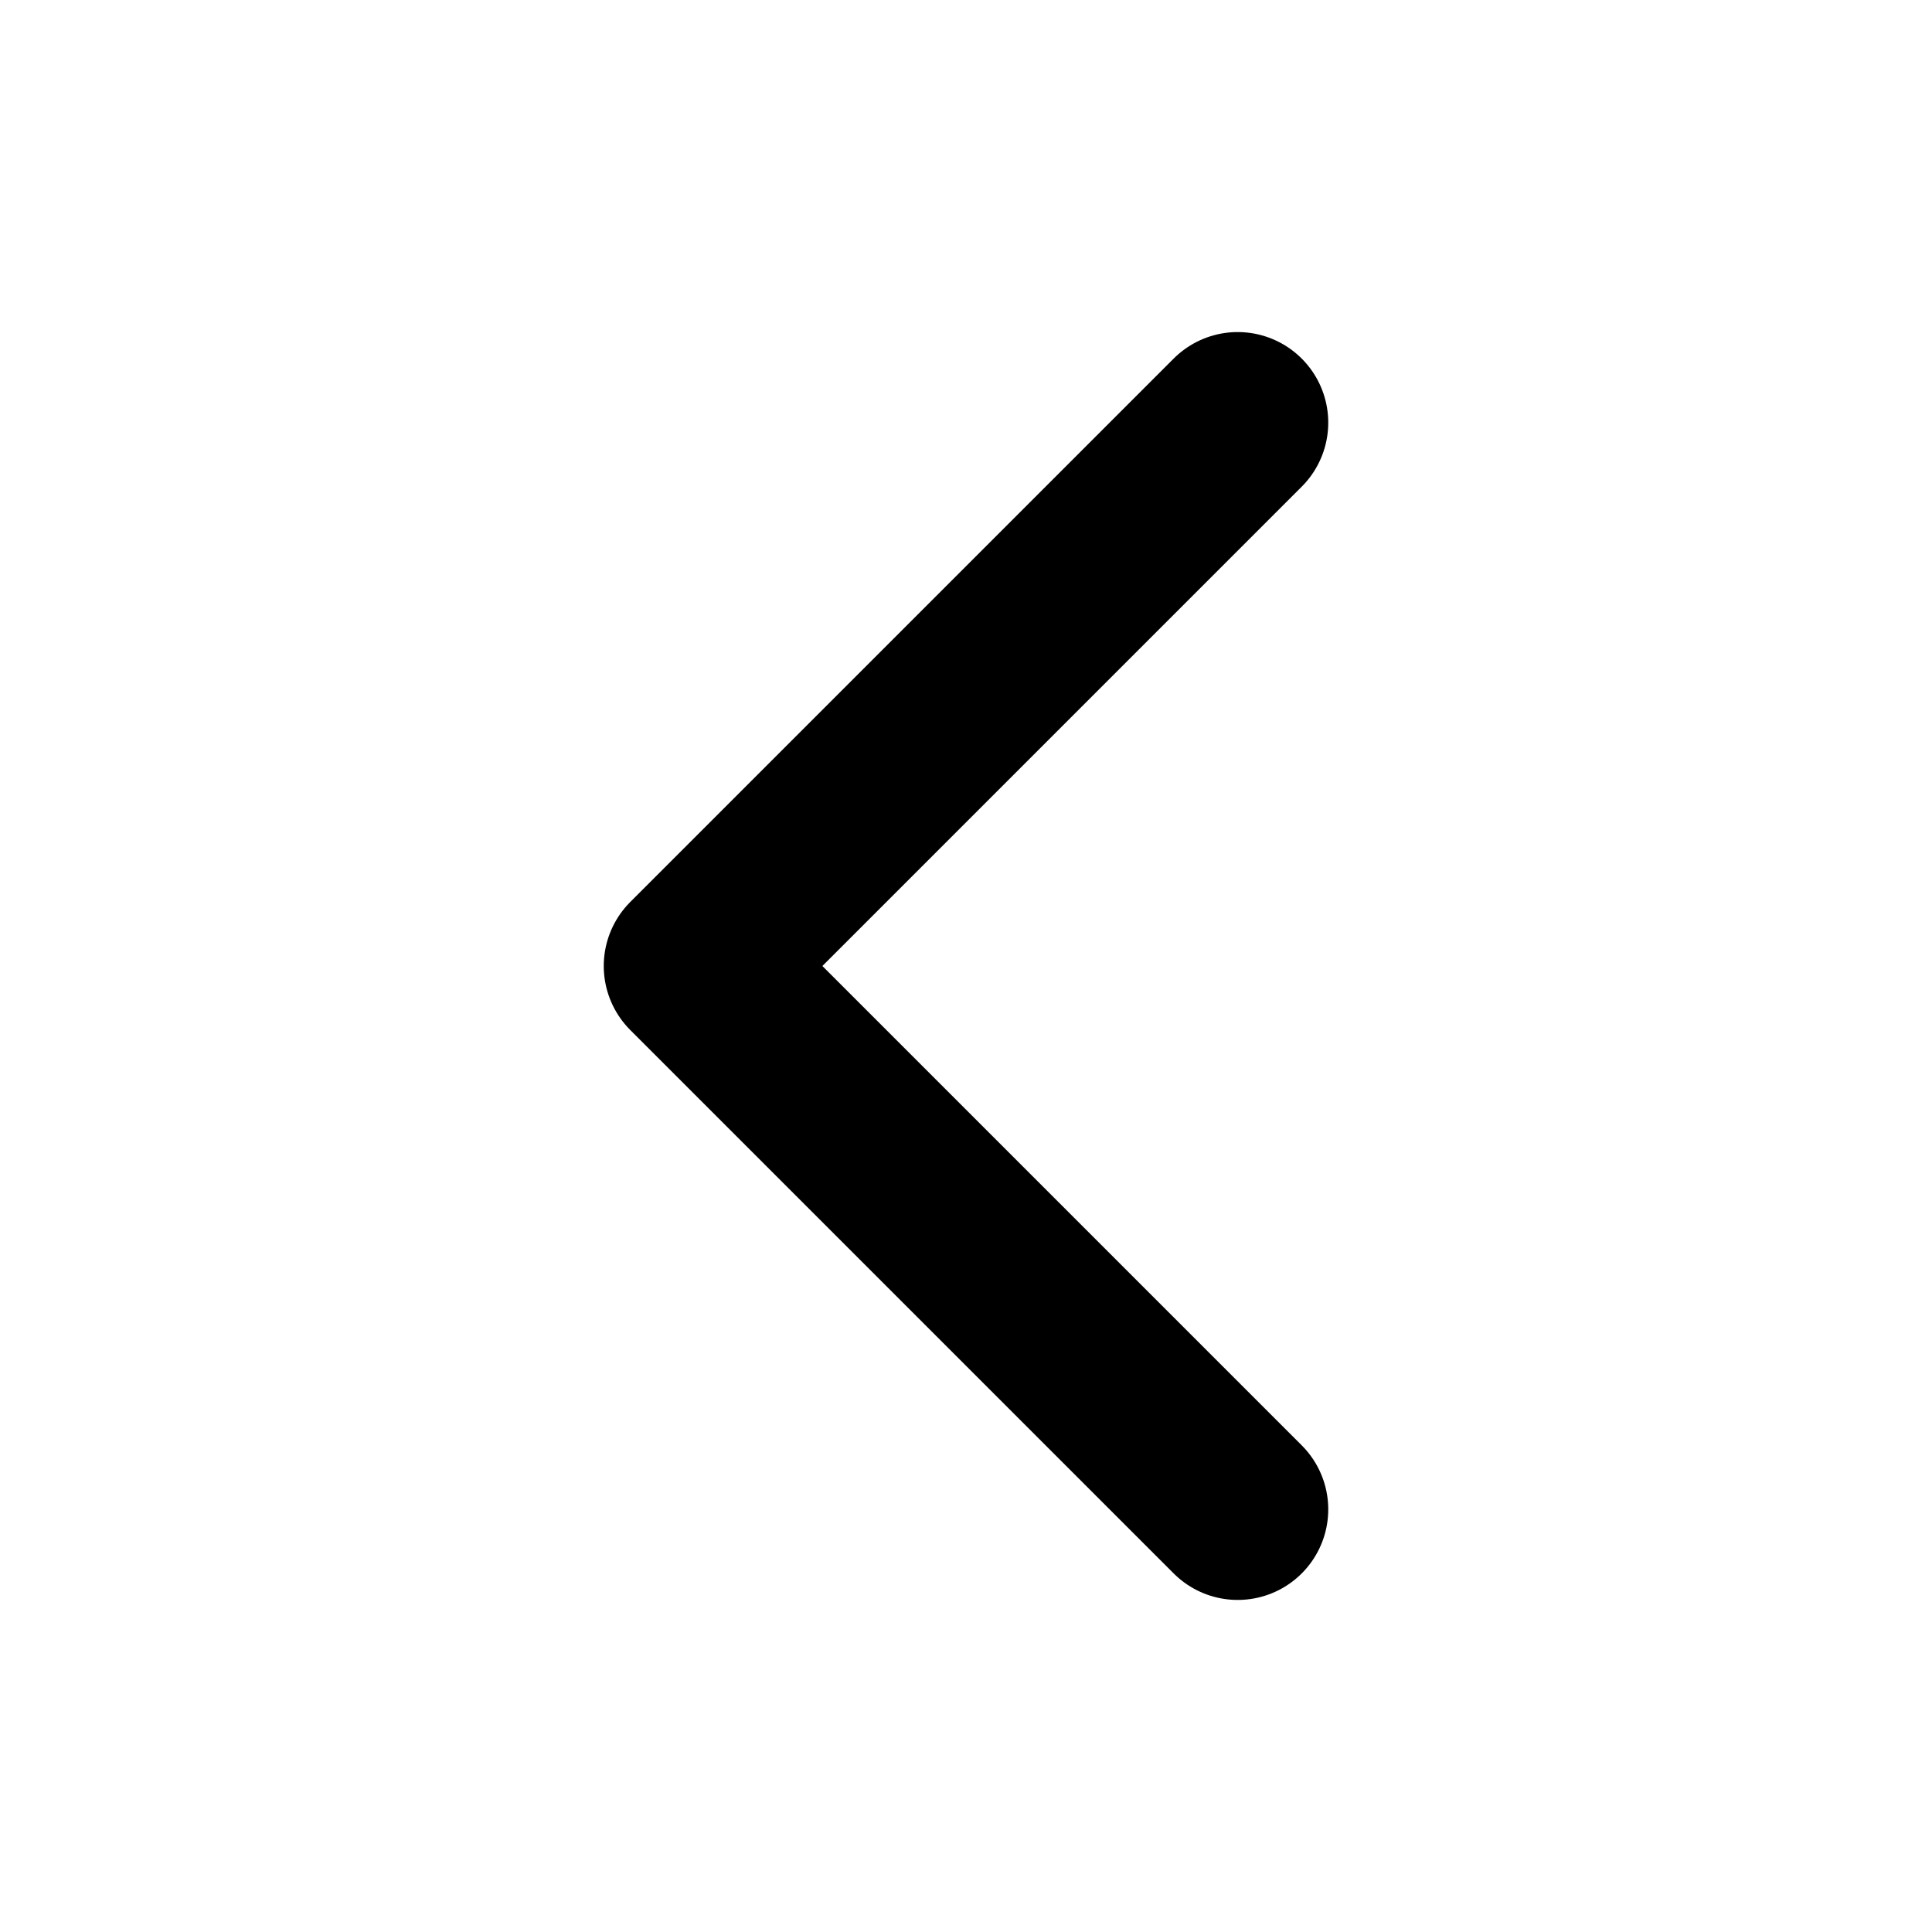
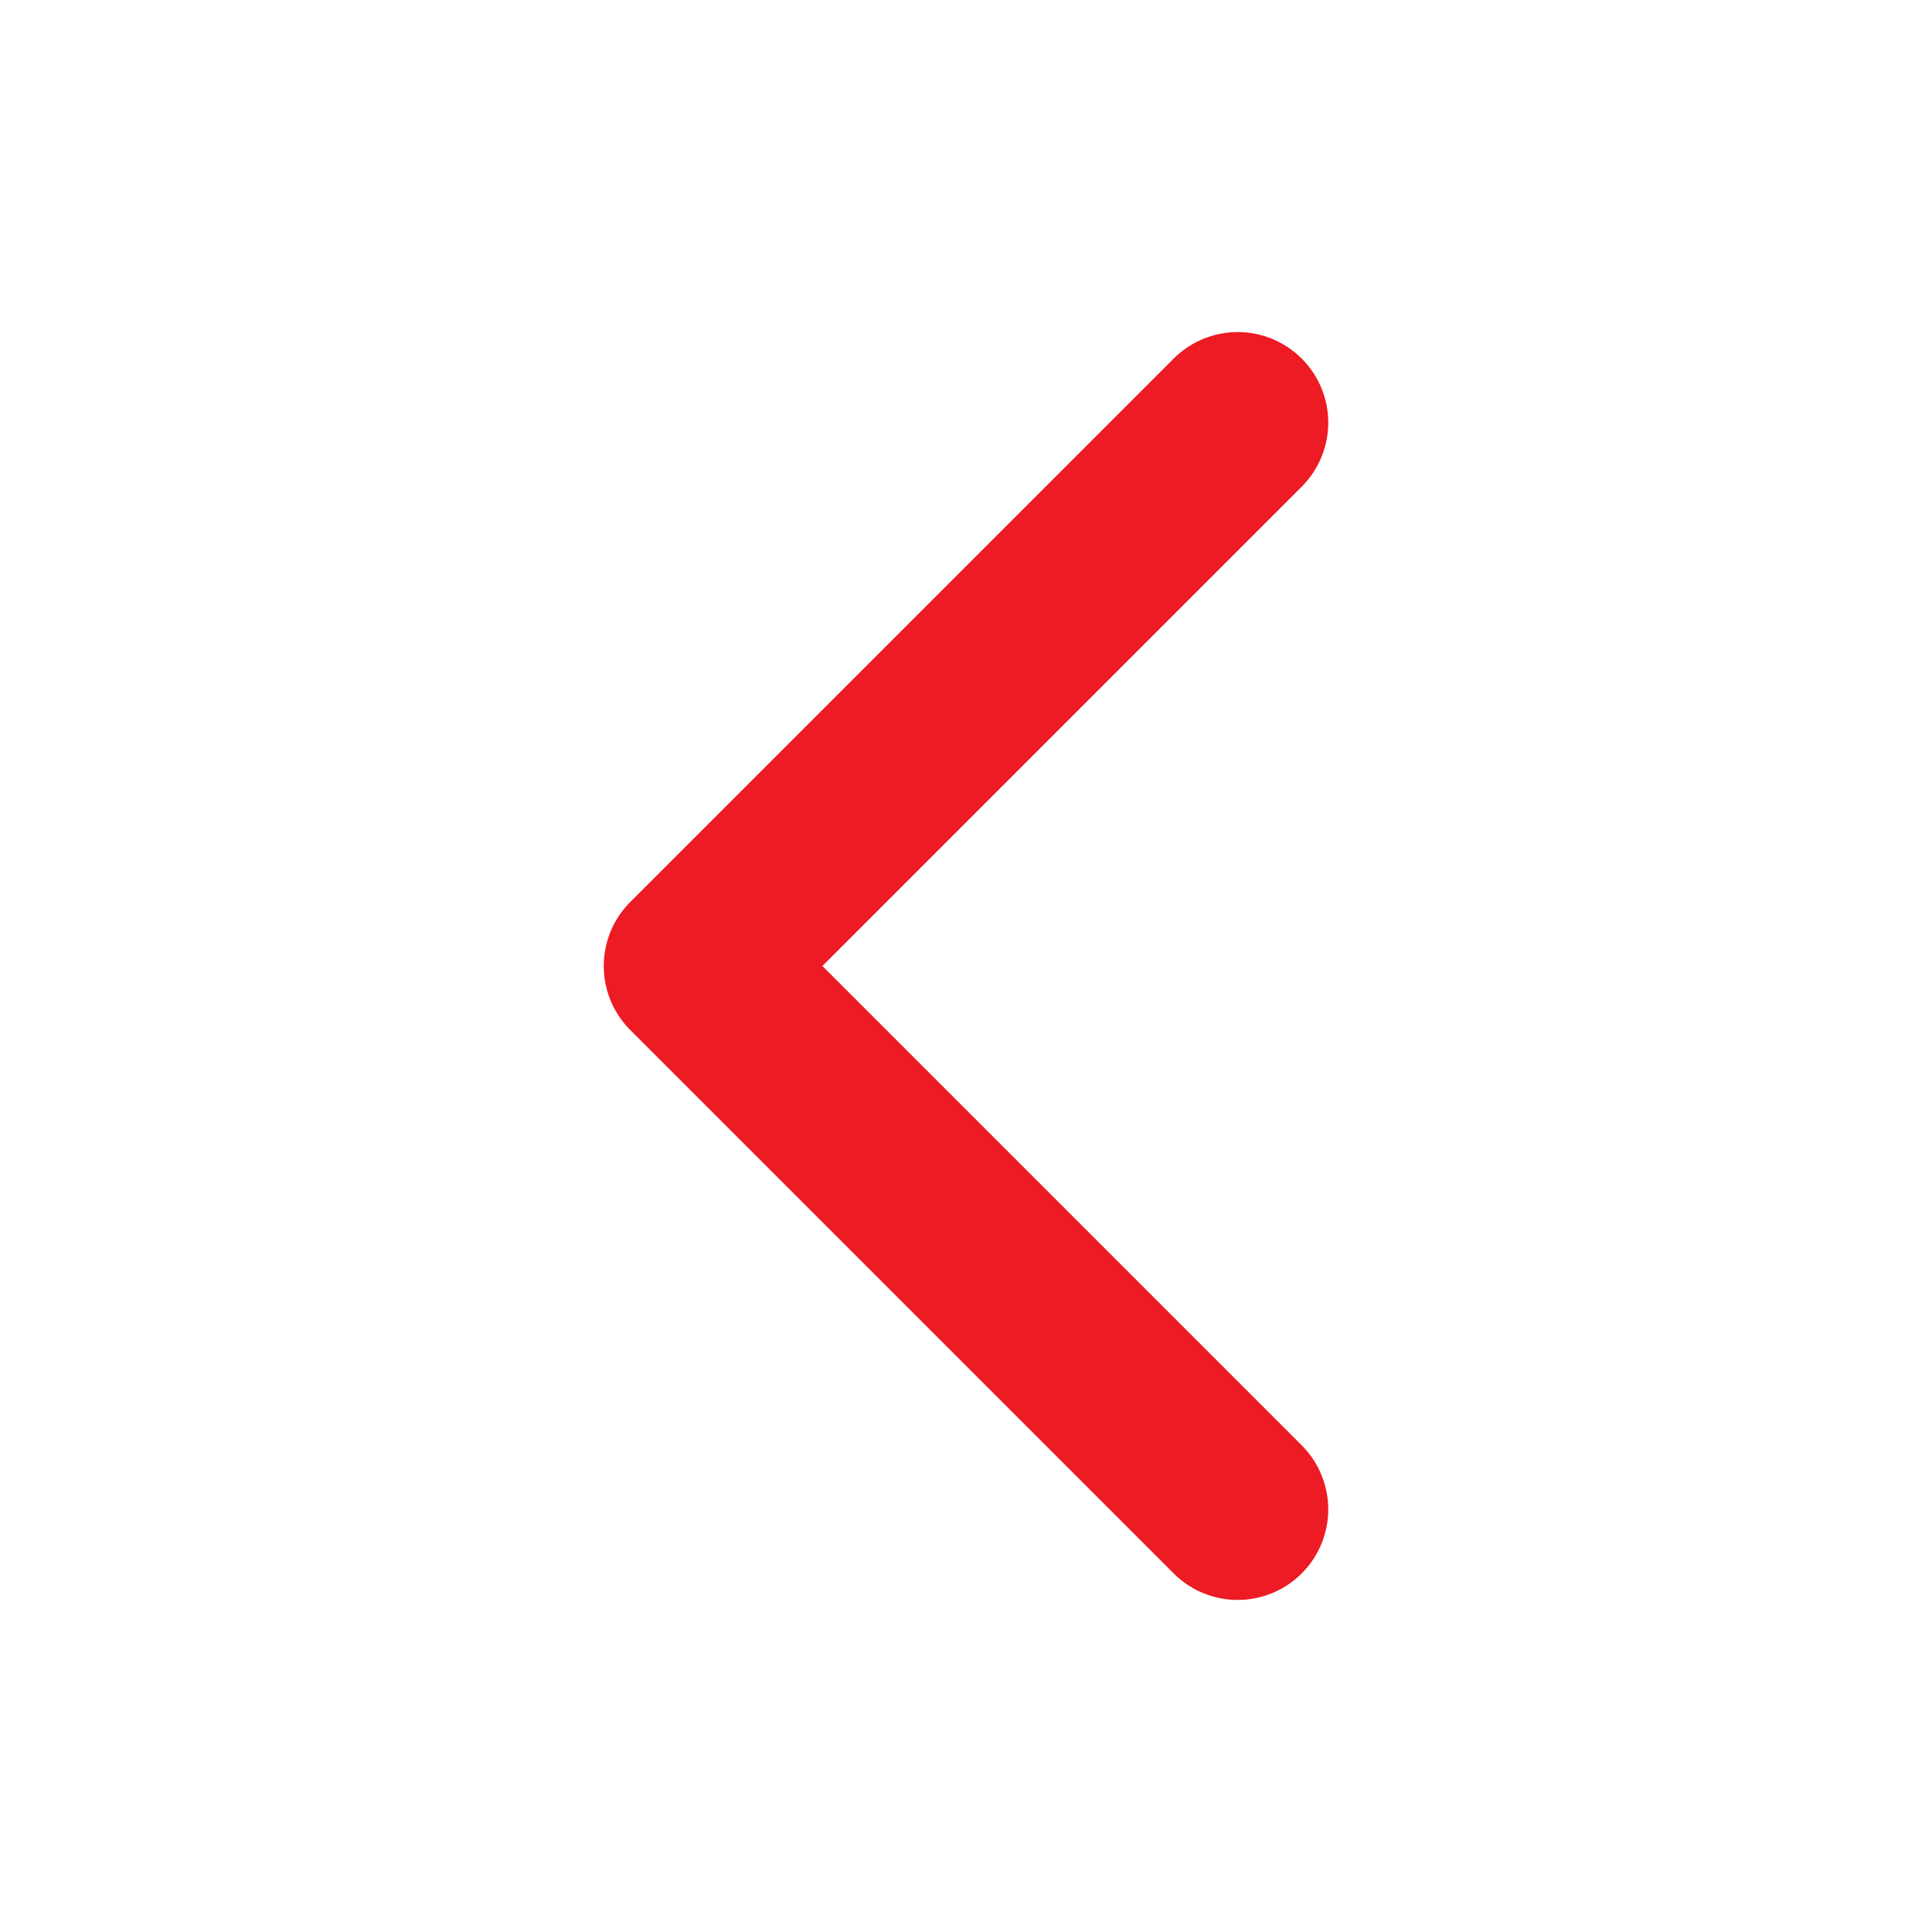
<svg xmlns="http://www.w3.org/2000/svg" class="ionicon" viewBox="0 0 512 512">
-   <path fill="none" stroke="currentColor" stroke-linecap="round" stroke-linejoin="round" stroke-width="48" d="M328 112L184 256l144 144" />
+   <path fill="none" stroke="#ED1b24" stroke-linecap="round" stroke-linejoin="round" stroke-width="48" d="M328 112L184 256l144 144" />
</svg>
